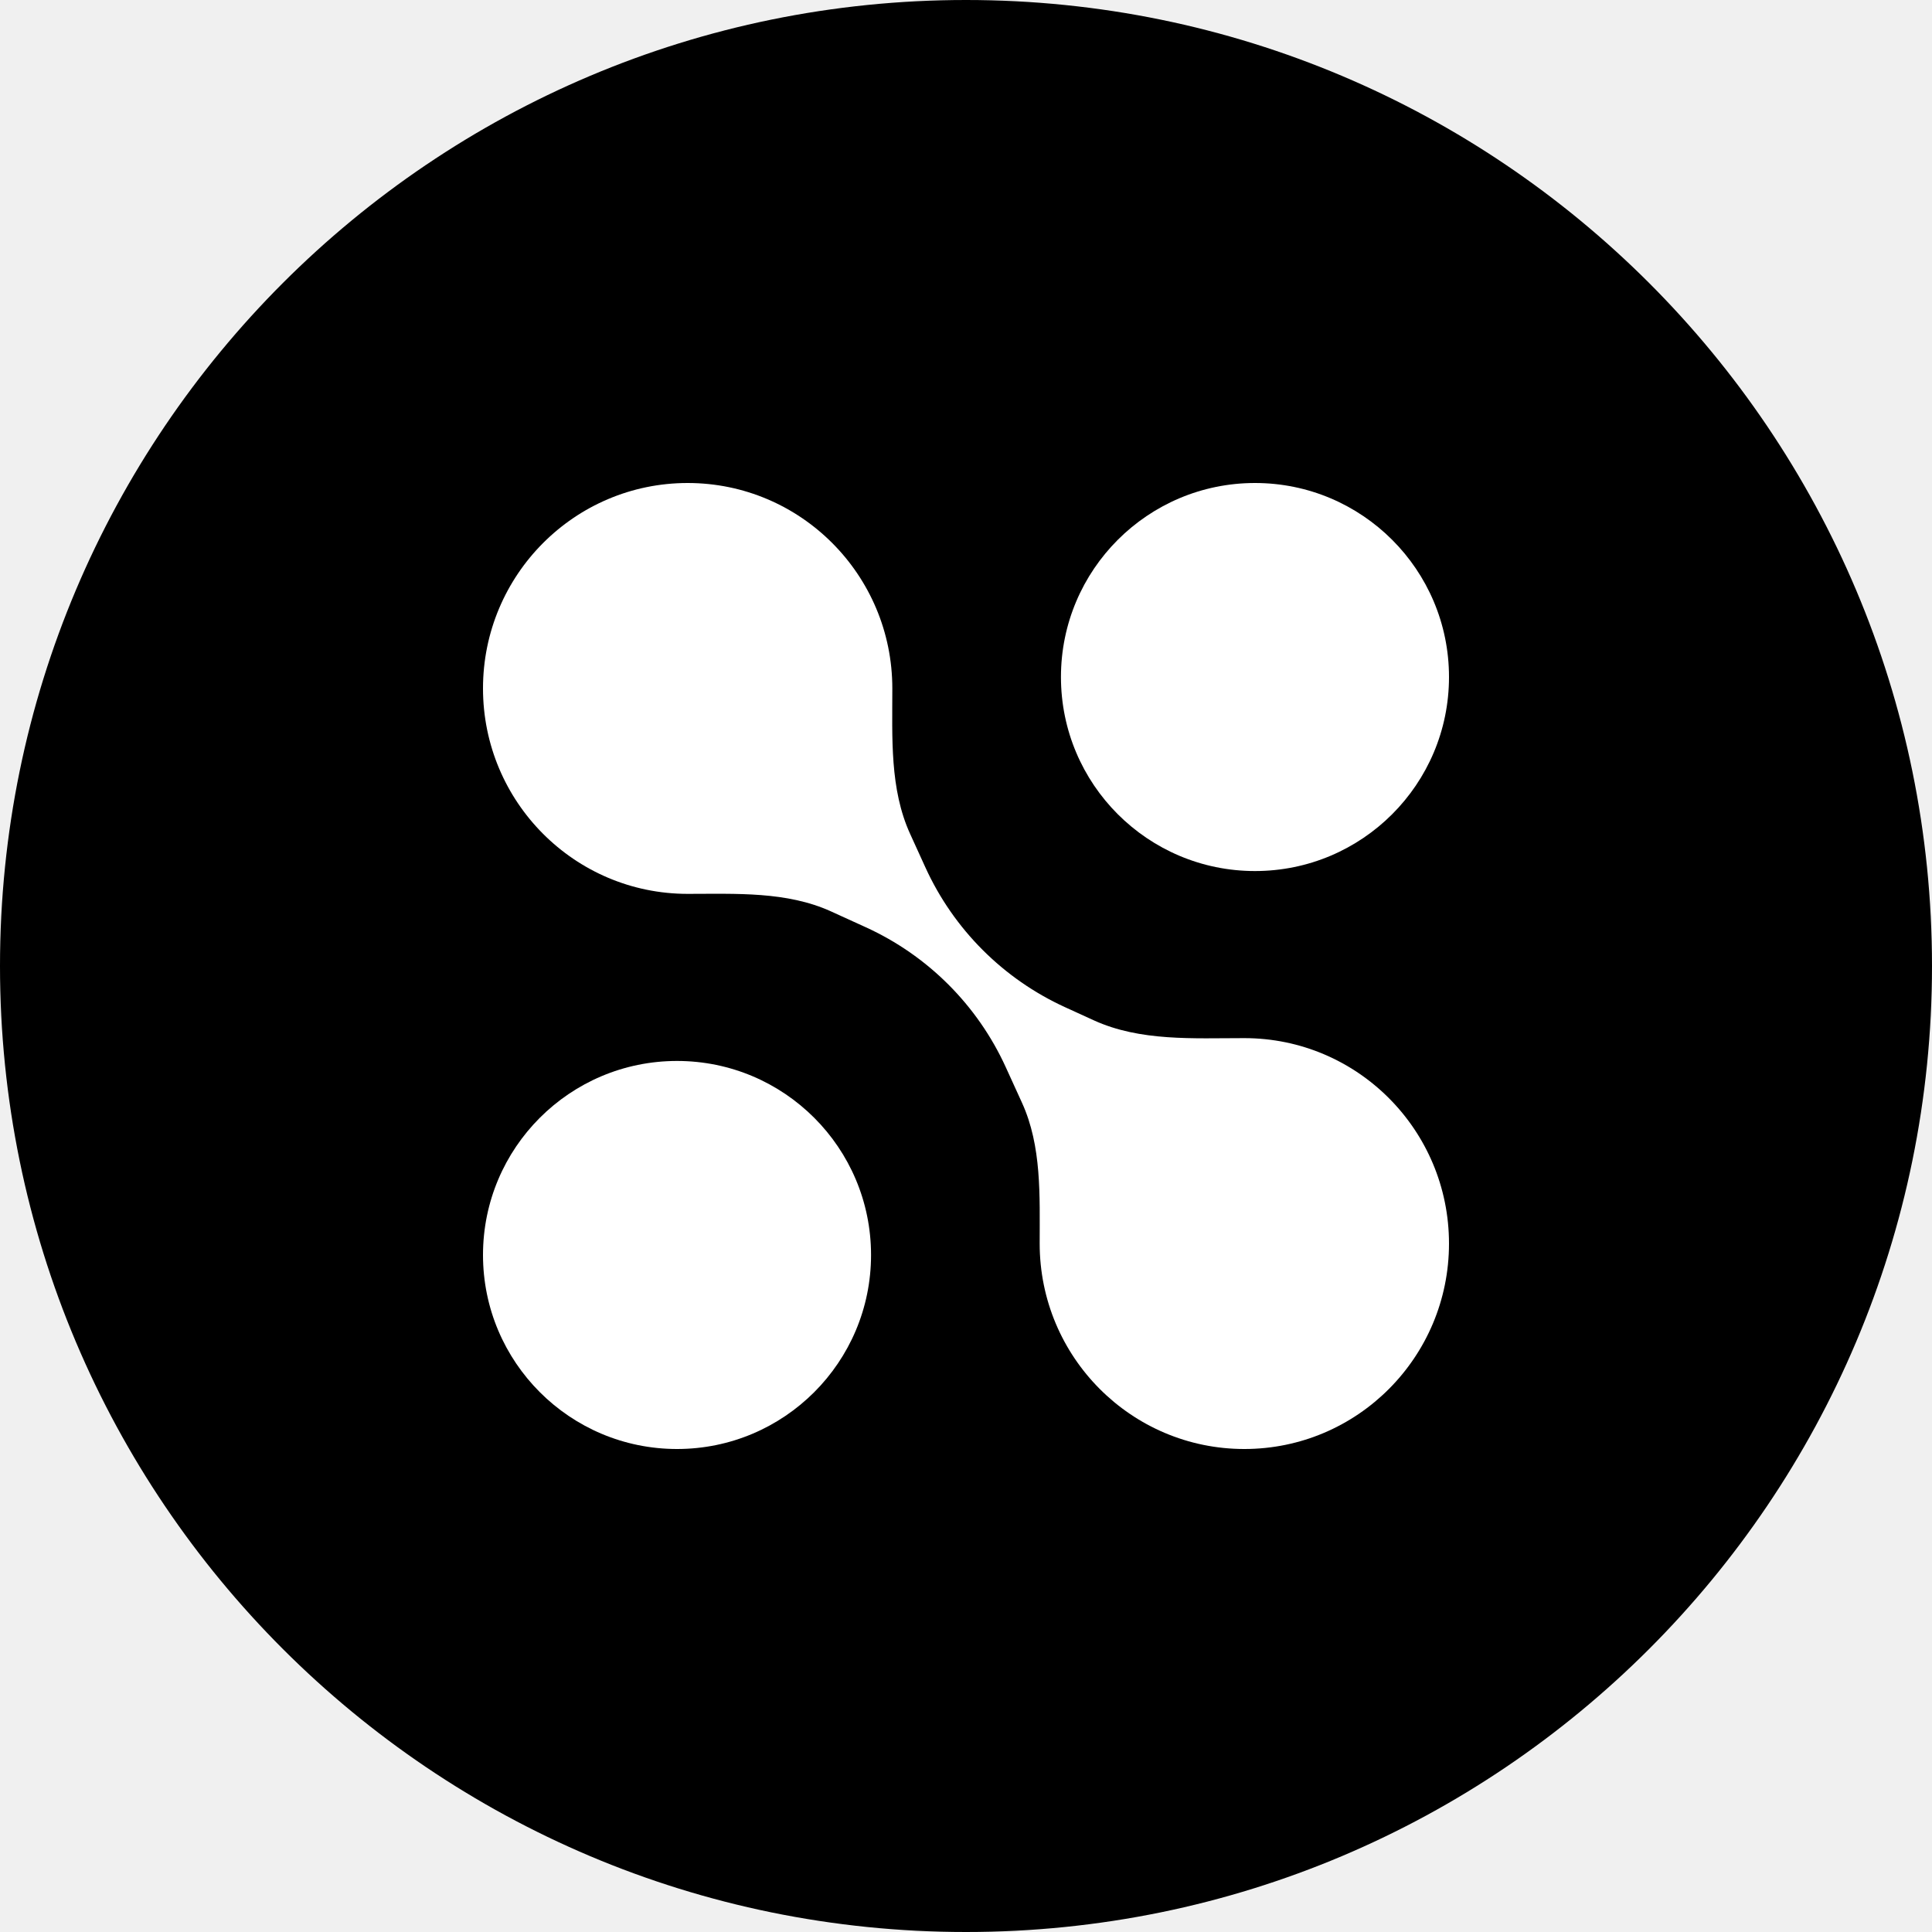
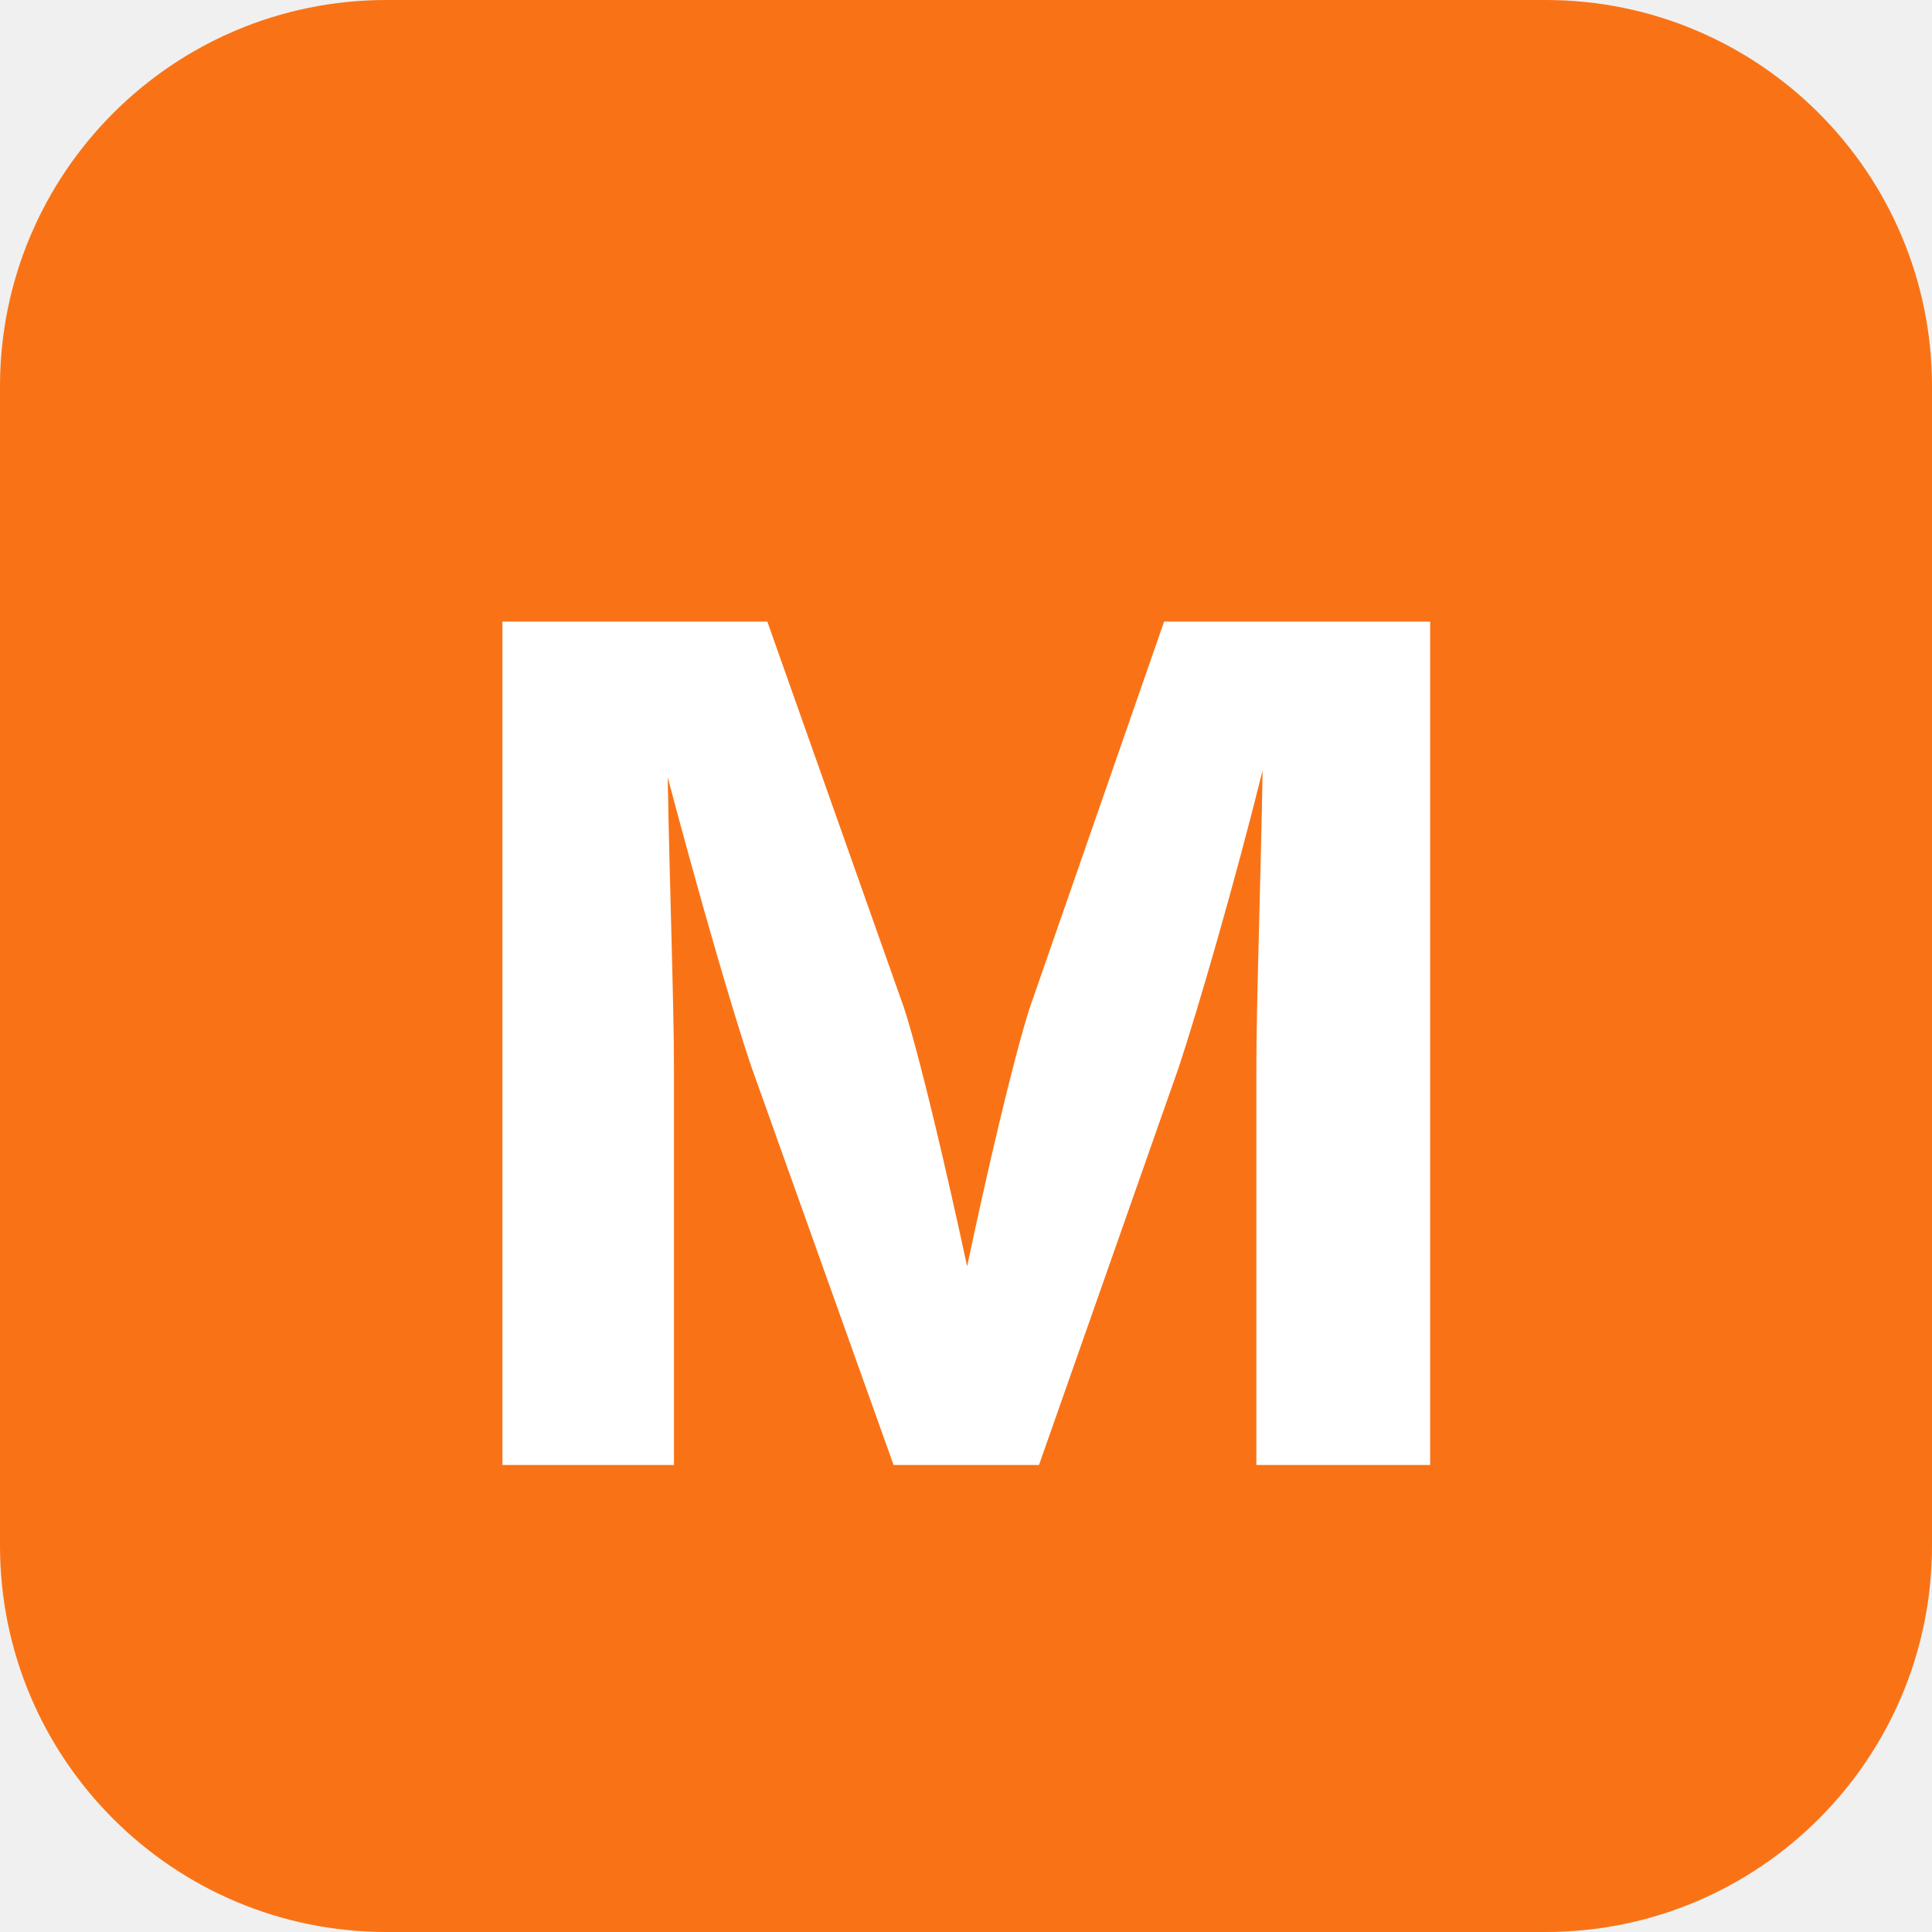
<svg xmlns="http://www.w3.org/2000/svg" width="1000" height="1000" viewBox="0 0 1000 1000" fill="none">
-   <rect width="1000" height="1000" rx="500" fill="black" />
-   <path d="M355.933 250C414.437 250 461.865 297.607 461.865 356.333C461.865 381.829 460.493 408.403 471.068 431.602L478.975 448.947C493.584 480.997 519.265 506.7 551.303 521.336L566.155 528.121C590.142 539.079 617.694 537.335 644.066 537.335C702.571 537.335 749.999 584.942 749.999 643.668C749.999 702.394 702.571 750.001 644.066 750.001C585.562 750.001 538.134 702.394 538.134 643.668C538.134 618.974 539.24 593.275 528.992 570.807L520.586 552.38C505.948 520.29 480.214 494.565 448.118 479.939L430.164 471.758C407.282 461.331 381.078 462.666 355.933 462.666C297.428 462.666 250 415.059 250 356.333C250 297.607 297.428 250 355.933 250Z" fill="white" />
-   <circle cx="350.426" cy="649.575" r="100.426" fill="white" />
-   <path d="M750 350.426C750 405.889 705.037 450.851 649.574 450.851C594.11 450.851 549.148 405.889 549.148 350.426C549.148 294.962 594.11 250 649.574 250C705.037 250 750 294.962 750 350.426Z" fill="white" />
+   <rect width="1000" height="1000" rx="200" fill="#F97316" />
+   <text x="500" y="540" text-anchor="middle" dominant-baseline="central" font-family="Inter, -apple-system, system-ui, Helvetica, Arial, sans-serif" font-weight="700" font-size="600" fill="white">M</text>
</svg>
